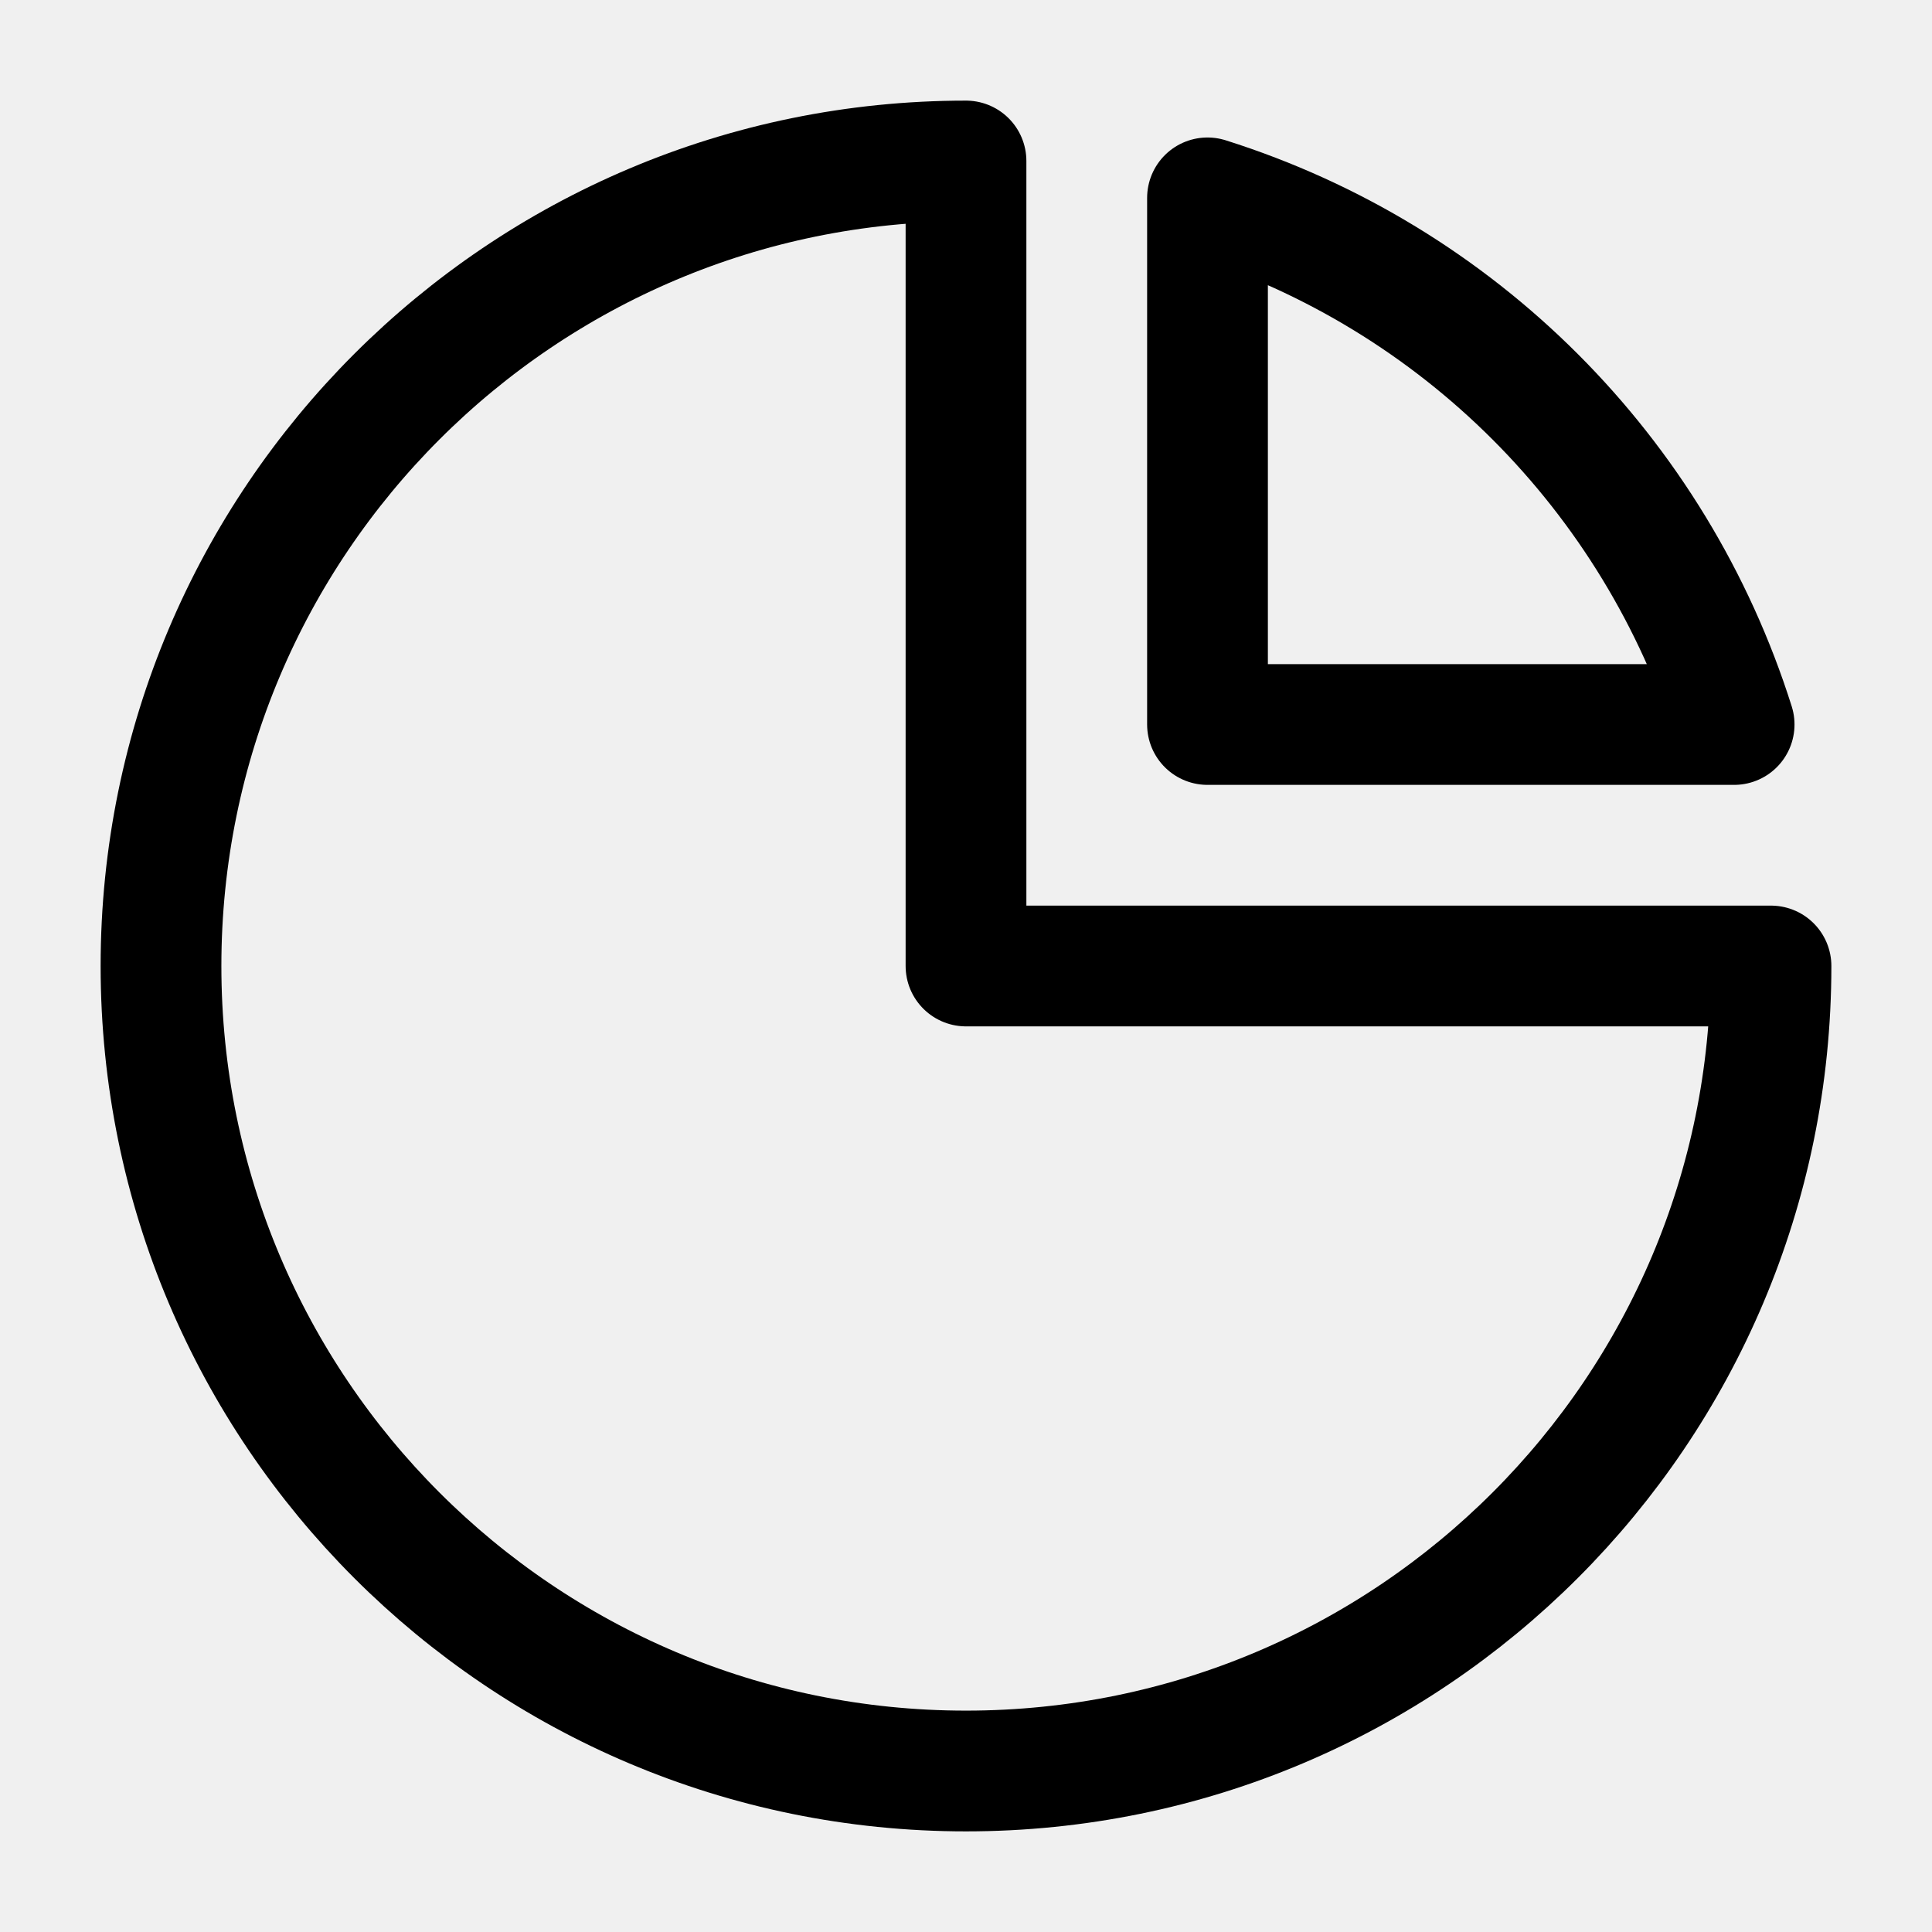
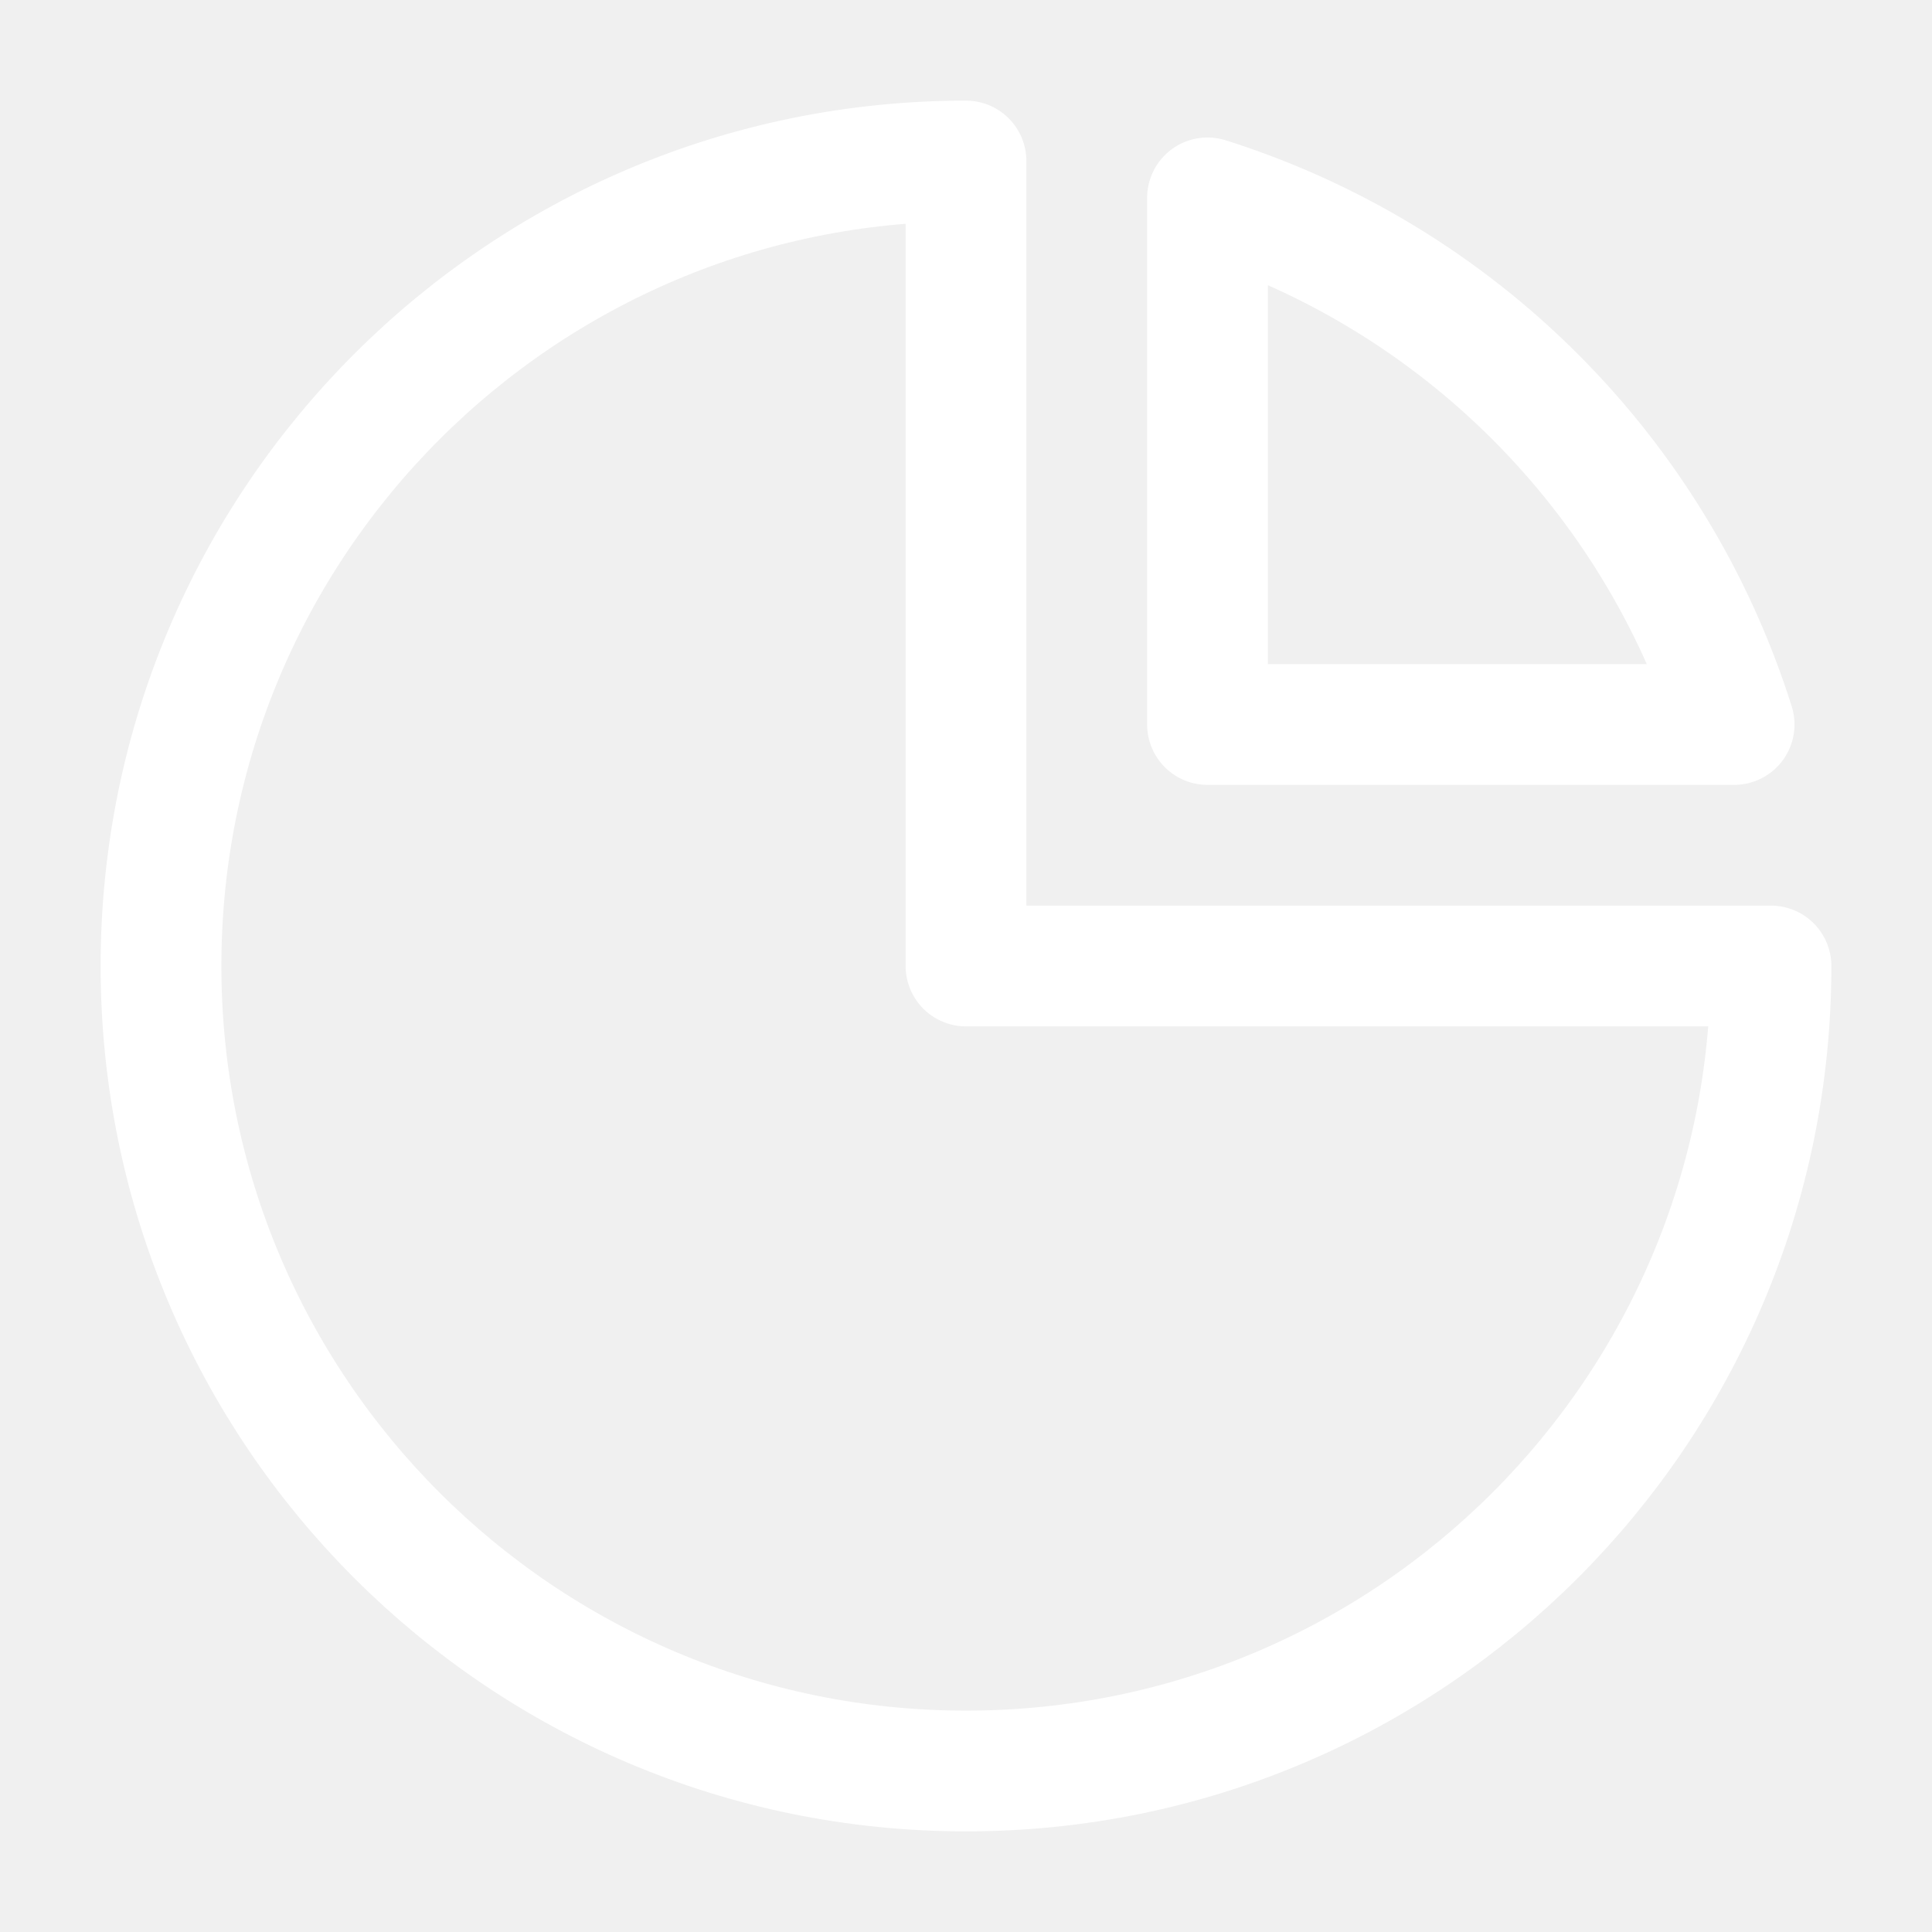
- <svg xmlns="http://www.w3.org/2000/svg" width="46" height="46" fill="none" stroke="currentColor" stroke-linecap="round" stroke-linejoin="round" stroke-width="1.5" viewBox="0 0 24 24">
+ <svg xmlns="http://www.w3.org/2000/svg" width="46" height="46" fill="none" stroke="white" stroke-linecap="round" stroke-linejoin="round" stroke-width="1.5" viewBox="0 0 24 24">
  <path d="M22 12c0 5.523-4.477 10-10 10S2 17.523 2 12 6.477 2 12 2v10h10Z" />
  <path d="M21.542 9H15V2.458A10.024 10.024 0 0 1 21.542 9Z" />
</svg>
